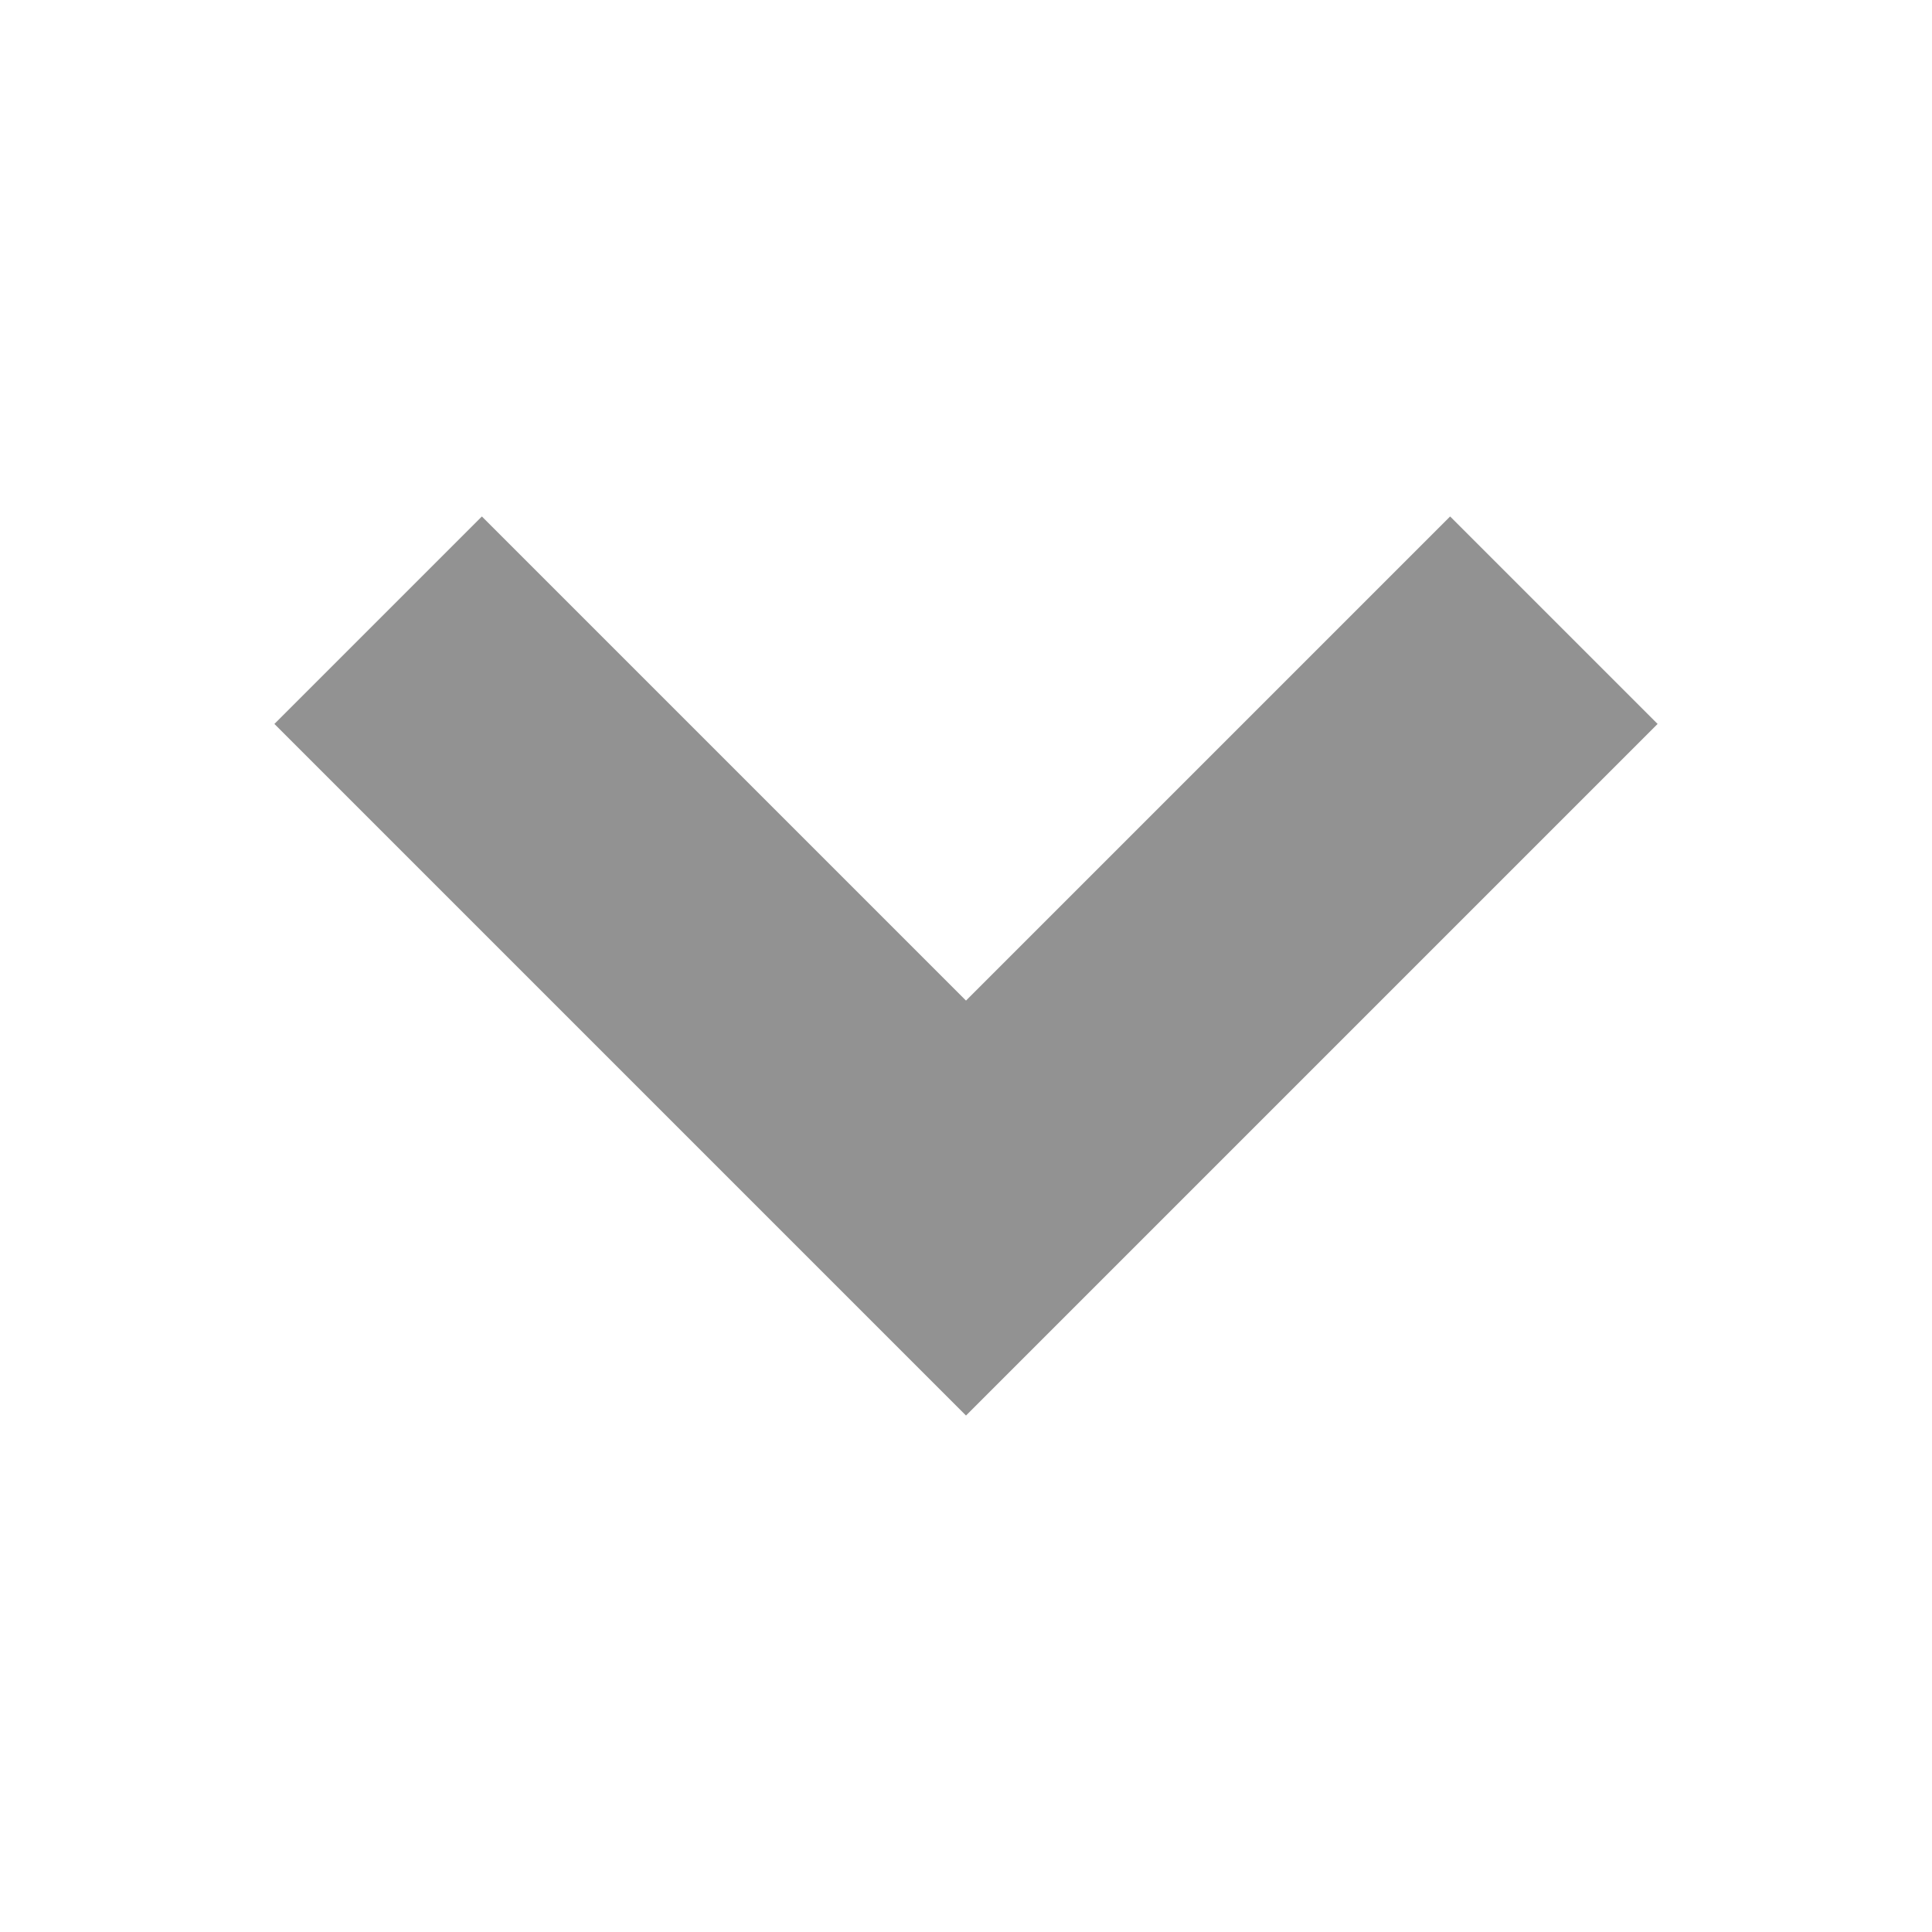
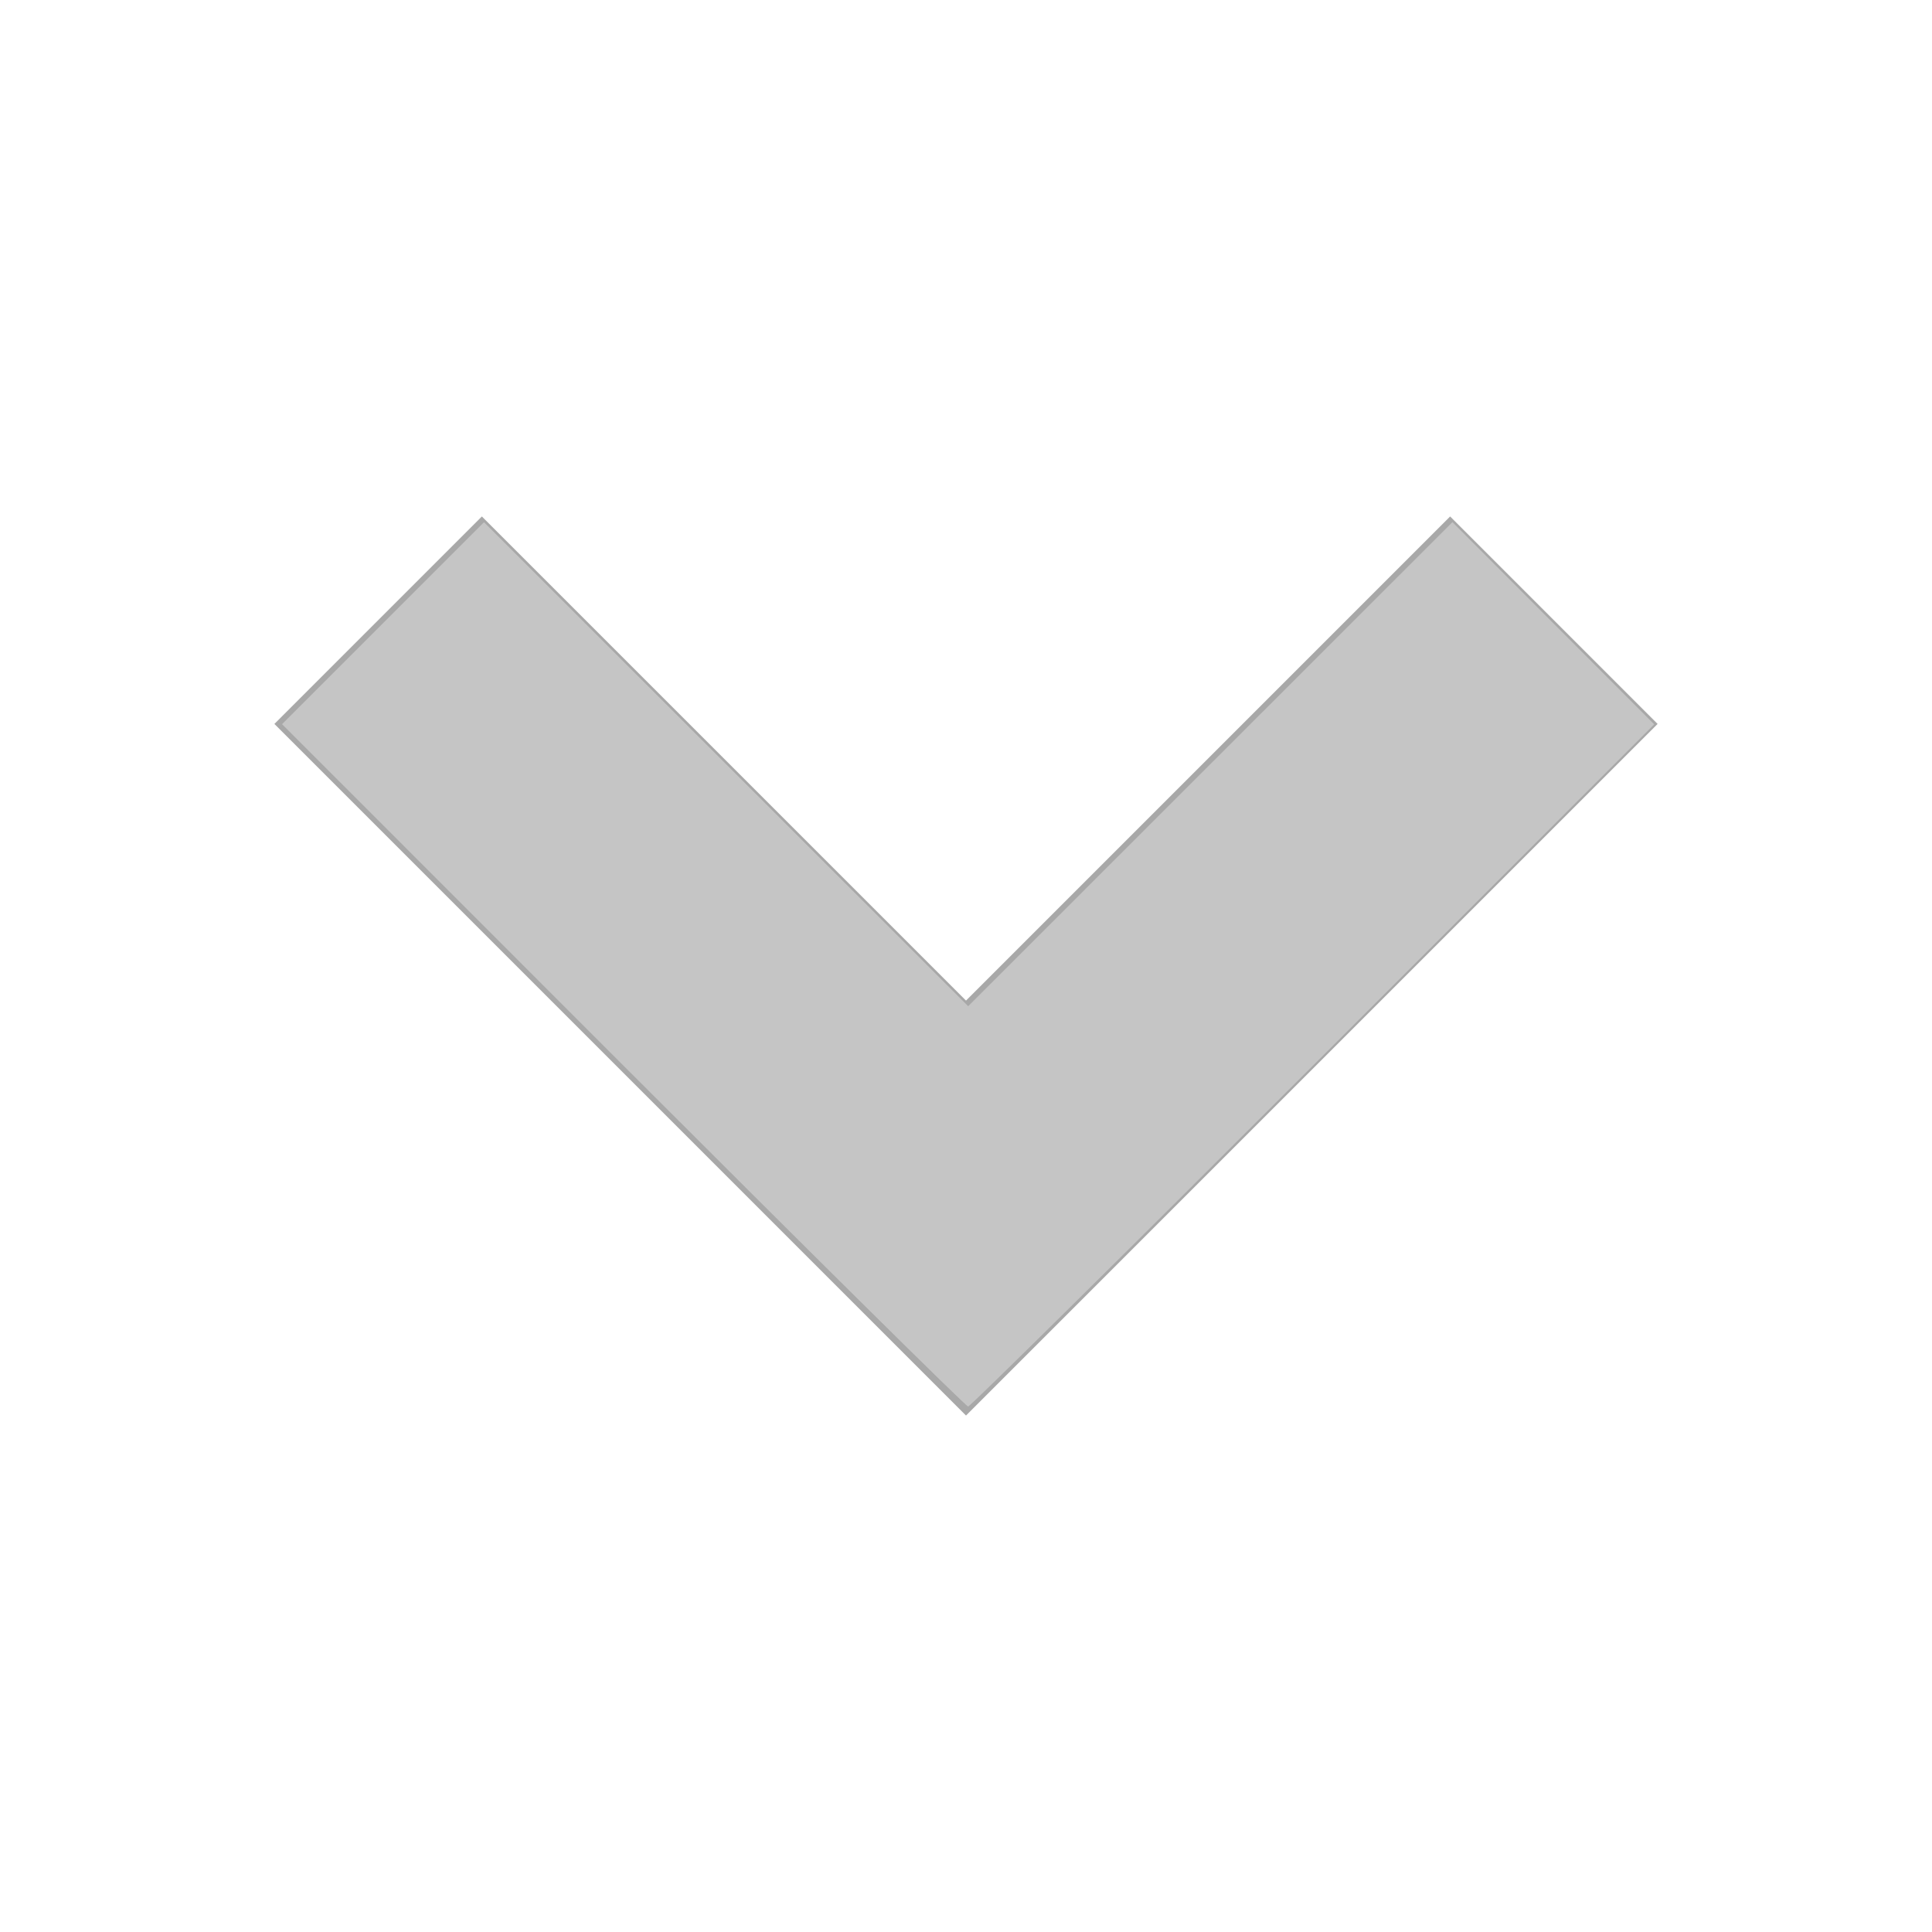
<svg xmlns="http://www.w3.org/2000/svg" xmlns:xlink="http://www.w3.org/1999/xlink" width="512" height="512" id="svg2" version="1.1">
  <defs id="defs4">
    <linearGradient id="linearGradient13128">
      <stop style="stop-color:#222222;stop-opacity:0.49;" offset="0" id="stop13126" />
    </linearGradient>
    <linearGradient xlink:href="#linearGradient13128" id="linearGradient13130" x1="53.279" y1="796.362" x2="458.721" y2="796.362" gradientUnits="userSpaceOnUse" />
  </defs>
  <g id="layer1" transform="translate(0,-540.3622)" style="display:inline">
-     <path style="display:inline;fill:url(#linearGradient13130);fill-opacity:1;stroke:#222222;stroke-width:0;stroke-linejoin:round;stroke-miterlimit:4;stroke-dasharray:none;stroke-opacity:0.54;opacity:1" d="M 72.718,732.213 255.999,915.495 439.282,732.213 384.297,677.229 255.999,805.527 127.703,677.229 Z" id="path3766-1" />
+     <path style="display:inline;opacity:0.8;fill:url(#linearGradient13130);fill-opacity:1;stroke:#222222;stroke-width:0;stroke-linejoin:round;stroke-miterlimit:4;stroke-dasharray:none;stroke-opacity:0.54" d="M 72.718,732.213 255.999,915.495 439.282,732.213 384.297,677.229 255.999,805.527 127.703,677.229 Z" id="path3766-1" />
+     <path style="fill:#cccccc;stroke-width:2.02;opacity:0.8" d="m 165.151,282.329 -90.401,-90.418 26.759,-26.759 26.759,-26.759 64.155,64.132 64.155,64.132 64.165,-64.141 64.165,-64.141 26.74,26.795 26.74,26.795 -90.408,90.391 c -49.724,49.715 -90.862,90.391 -91.418,90.391 -0.556,0 -41.691,-40.688 -91.411,-90.418 z" id="path247" transform="translate(0,540.3622)" />
  </g>
</svg>
